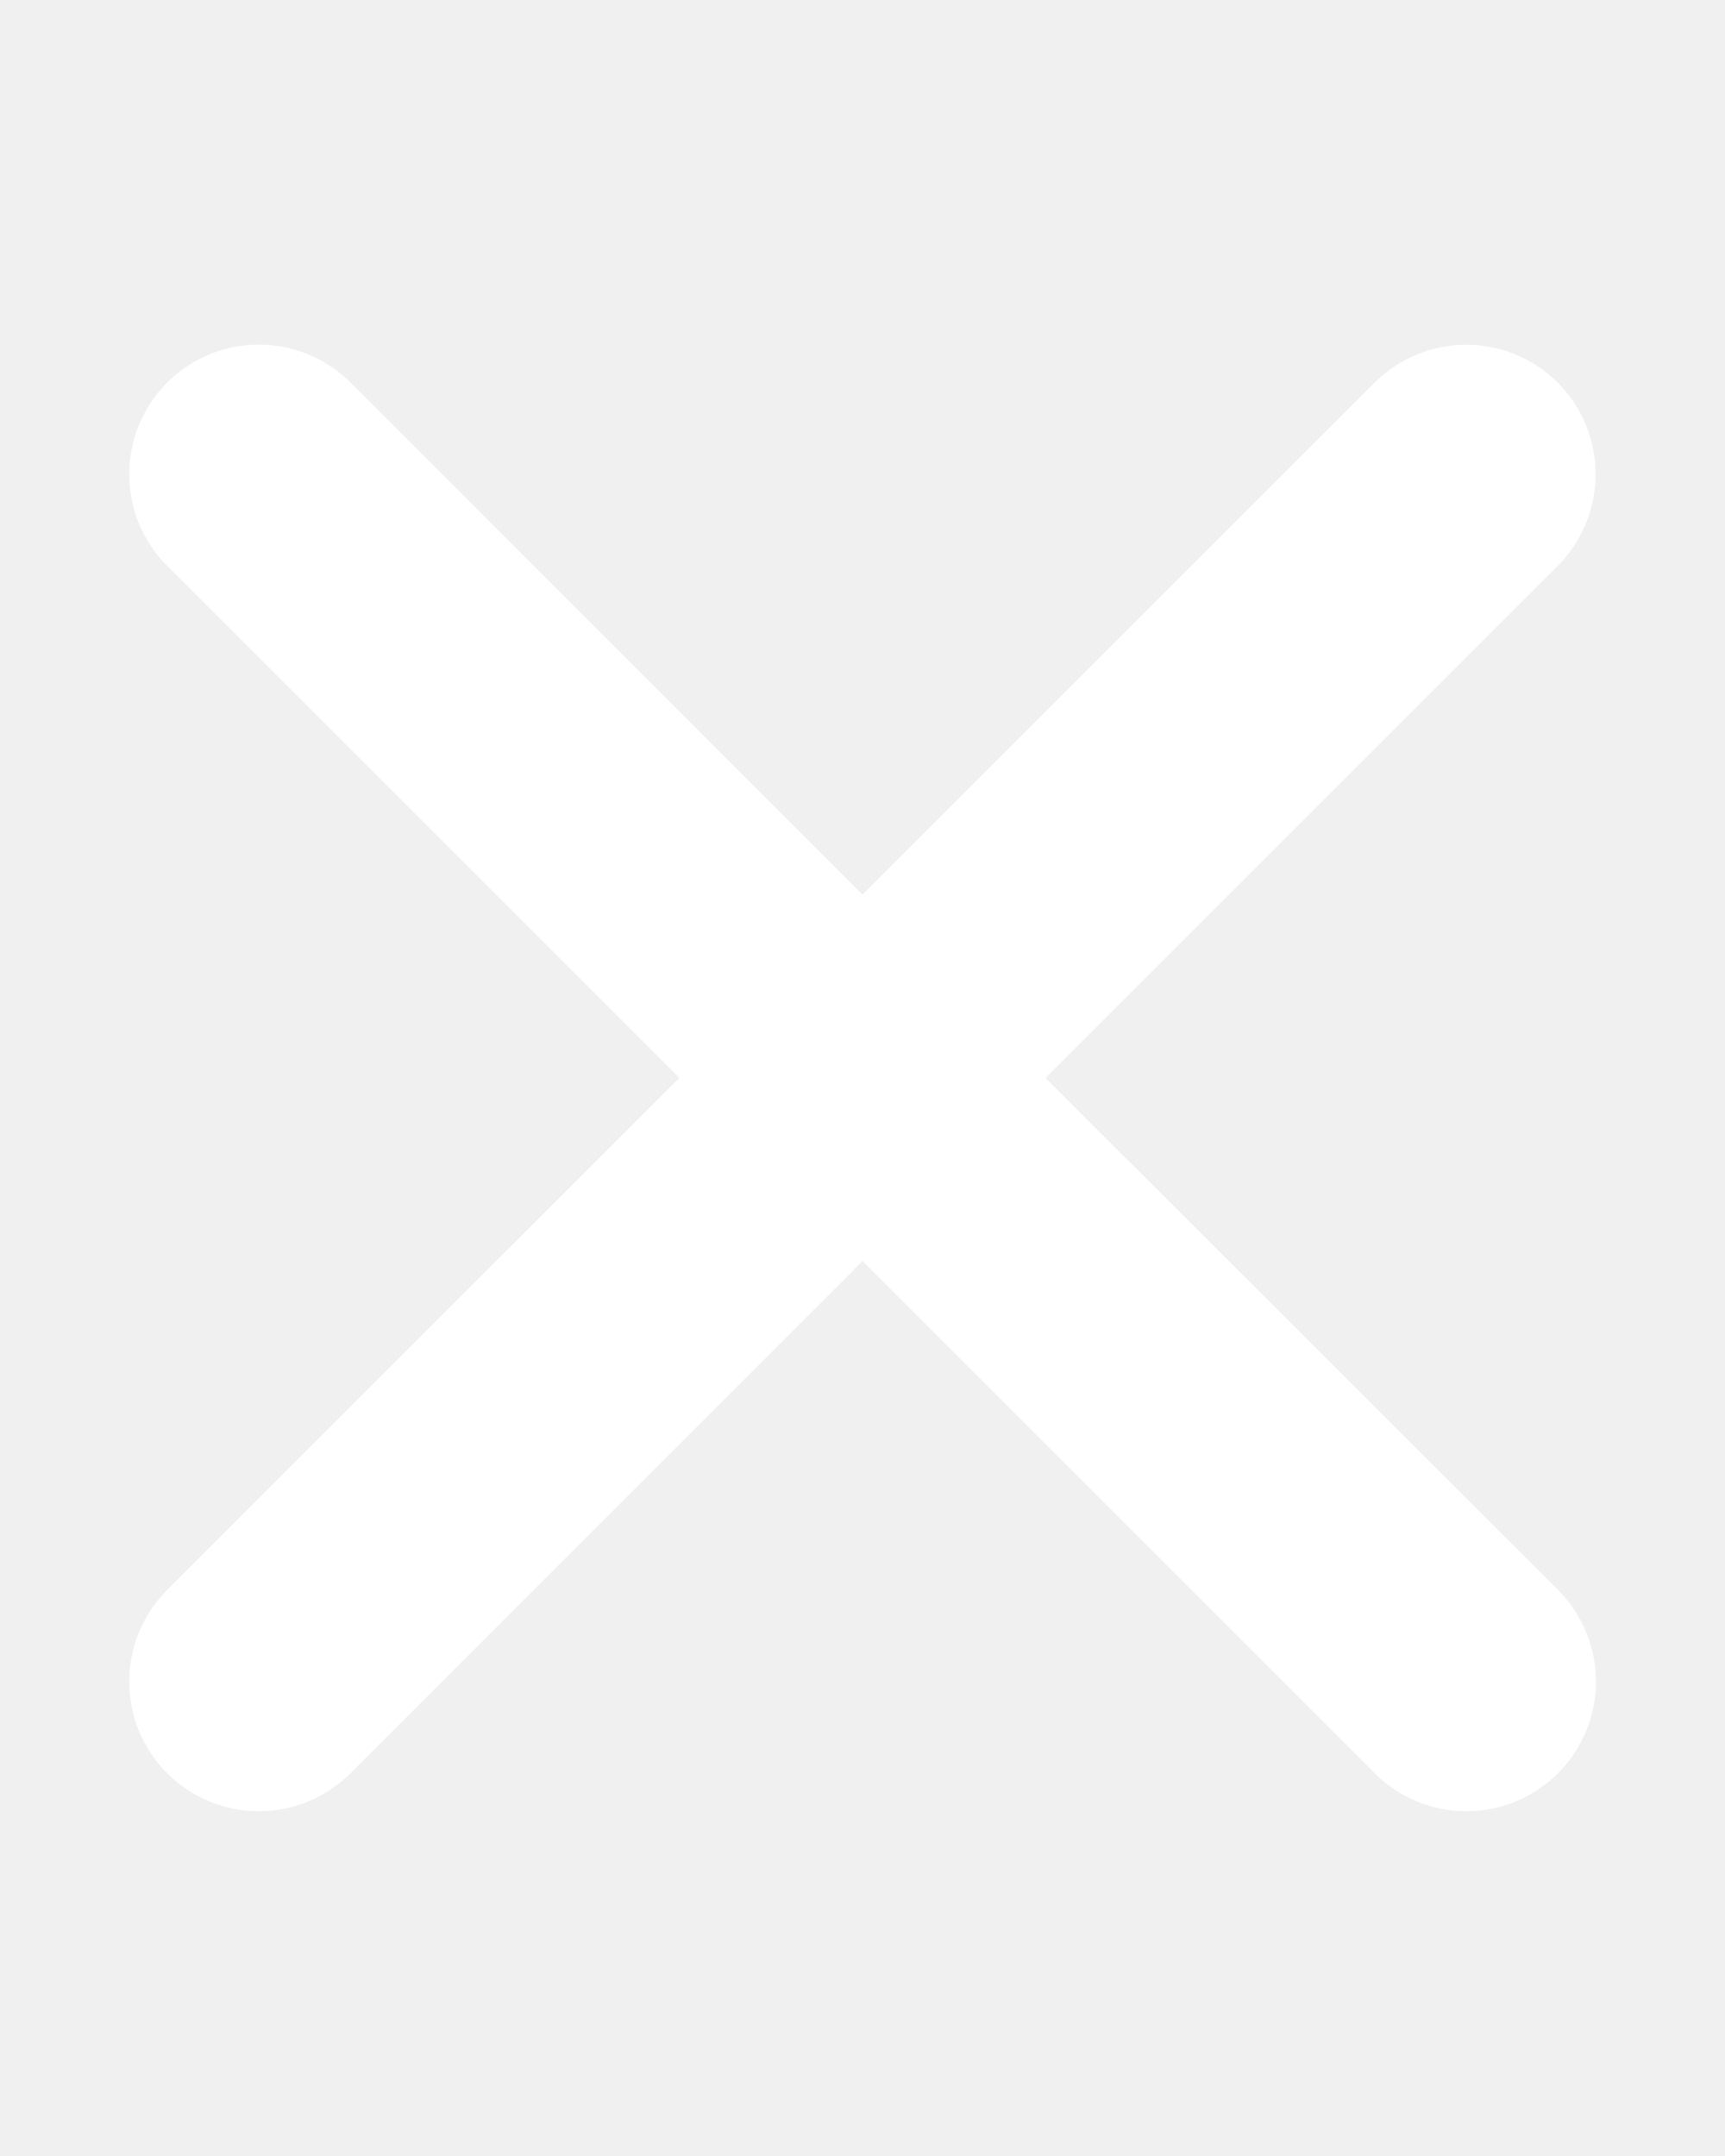
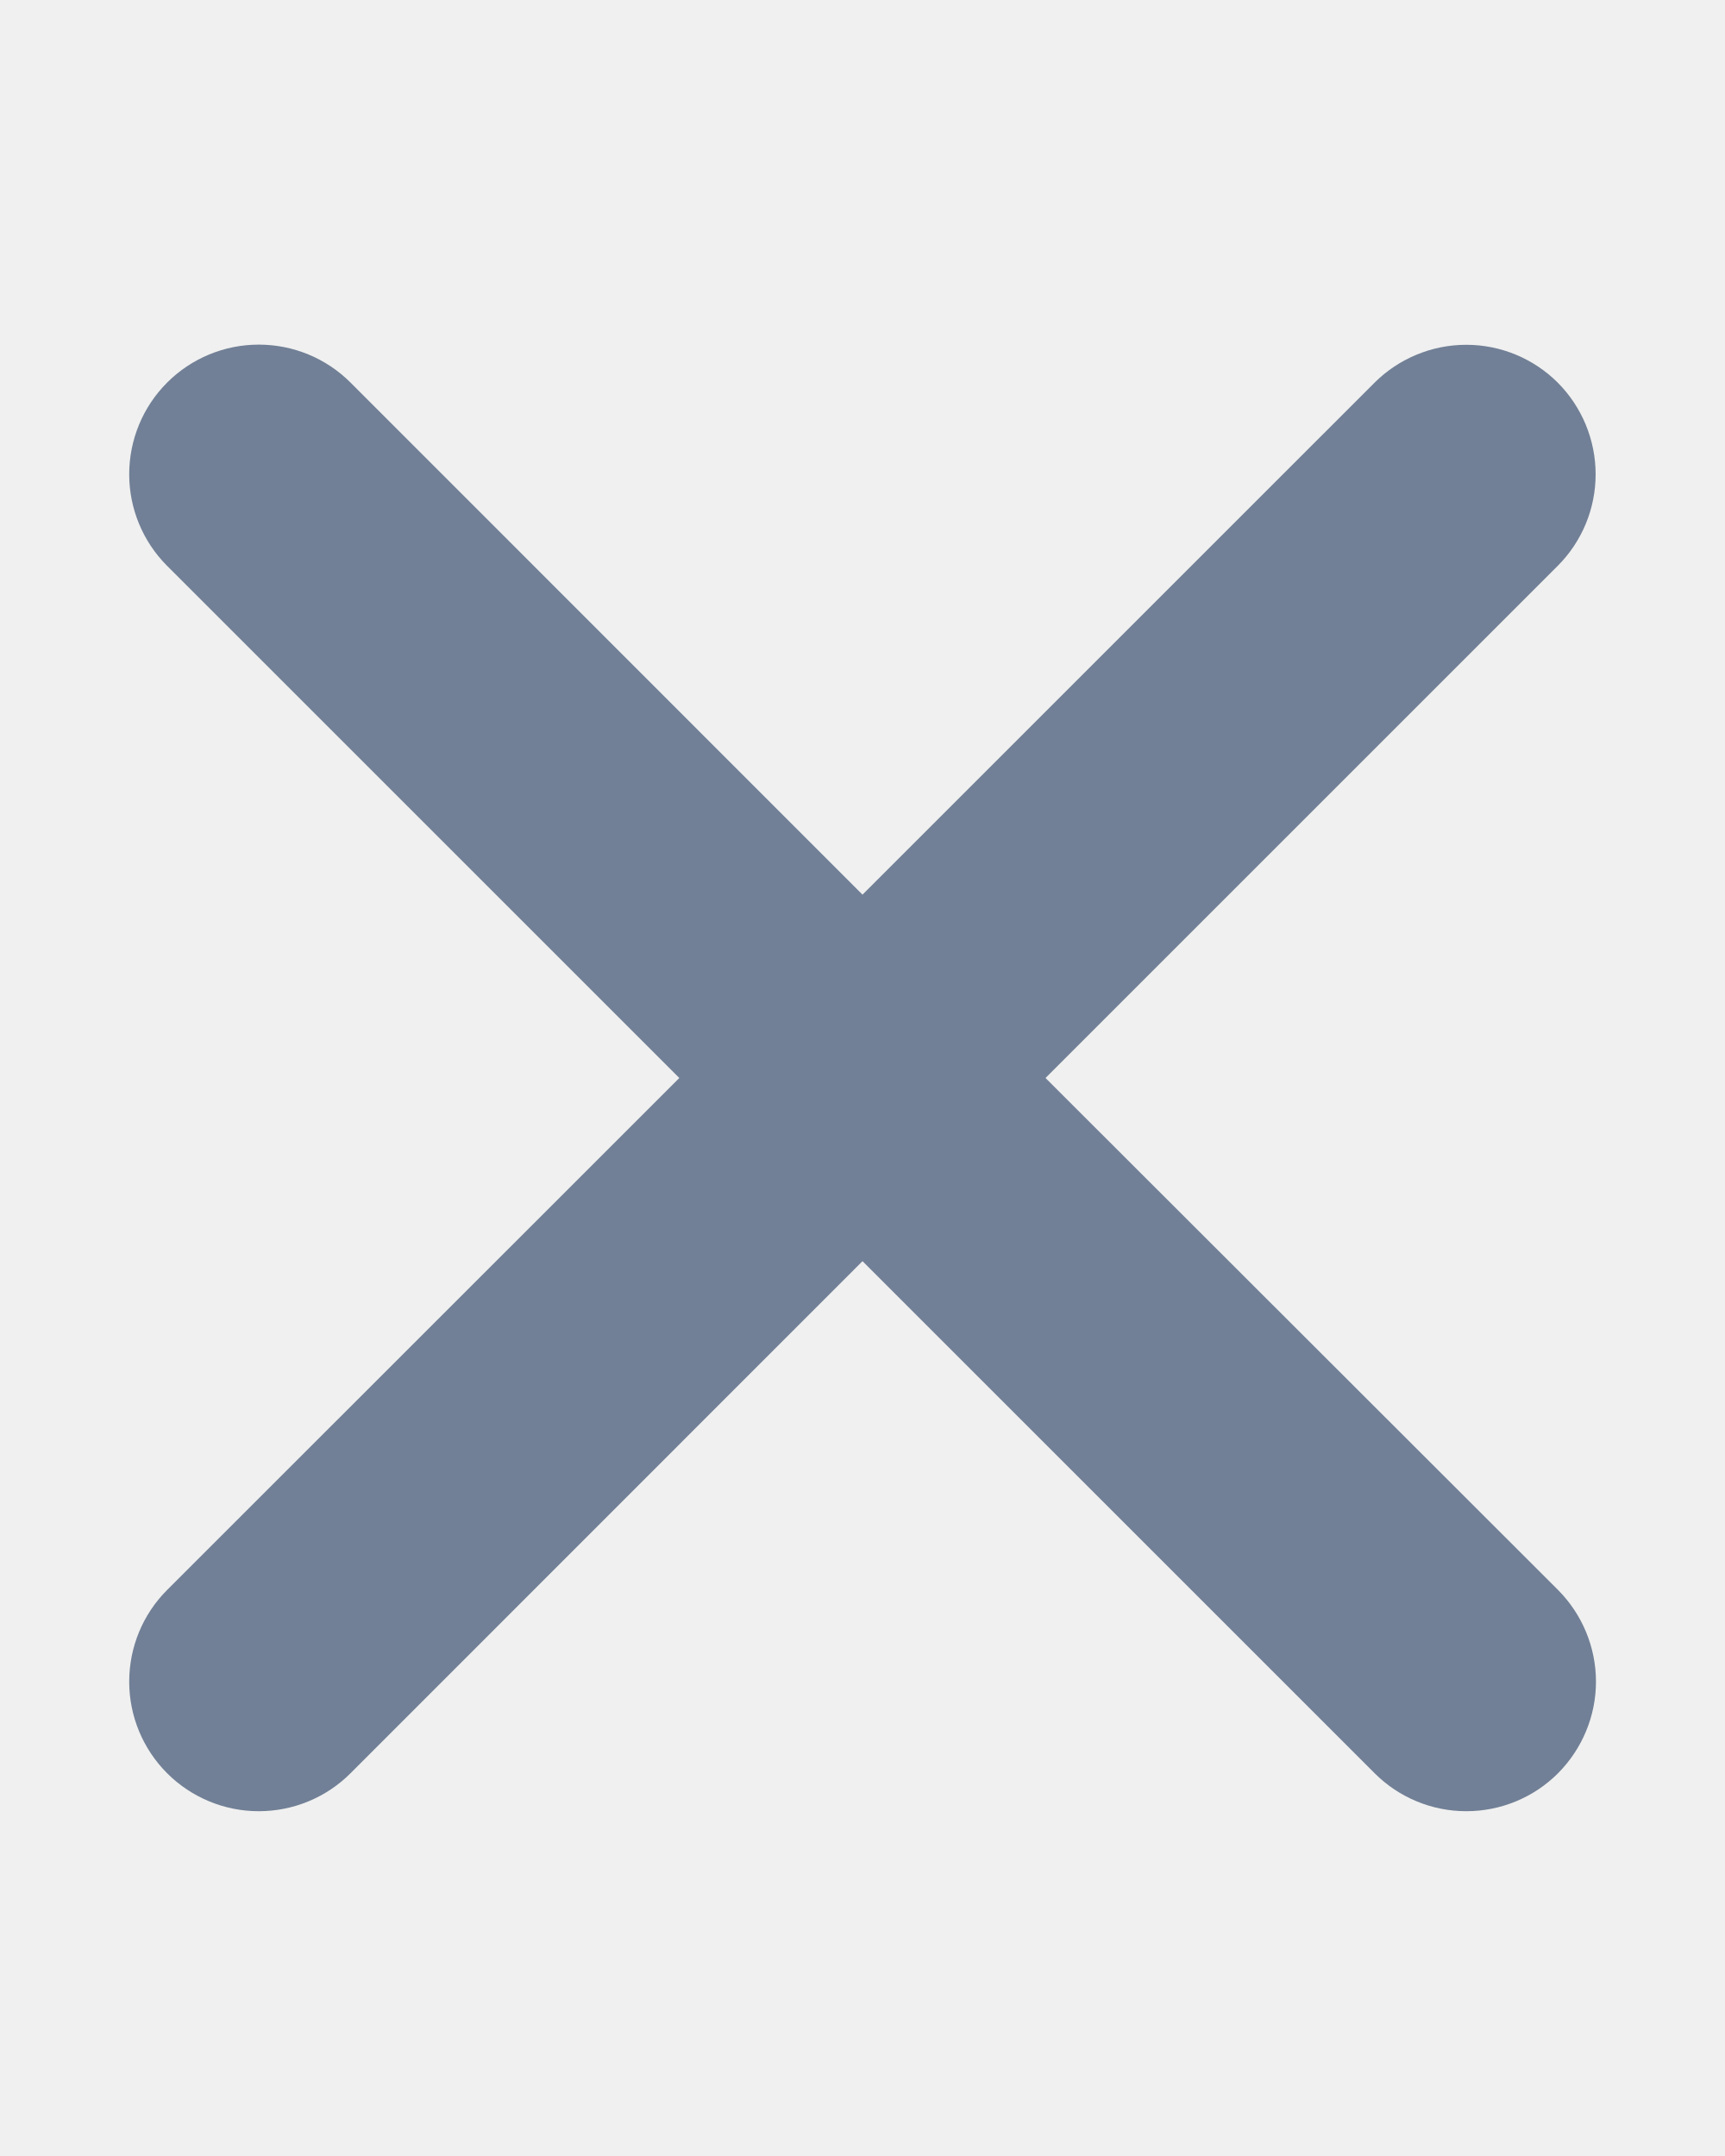
- <svg xmlns="http://www.w3.org/2000/svg" width="12" height="15" viewBox="0 0 10 10" fill="#fff">
-   <path d="M6.061 5L9.03 2.031C9.171 1.89 9.25 1.699 9.25 1.5C9.25 1.301 9.171 1.11 9.031 0.969C8.89 0.828 8.699 0.749 8.5 0.749C8.301 0.749 8.11 0.828 7.969 0.968L5 3.937L2.032 0.968C1.891 0.827 1.7 0.748 1.5 0.748C1.301 0.748 1.11 0.827 0.969 0.968C0.828 1.109 0.749 1.3 0.749 1.5C0.749 1.699 0.828 1.89 0.969 2.031L3.938 5L0.969 7.968C0.828 8.109 0.749 8.3 0.749 8.5C0.749 8.699 0.828 8.89 0.969 9.031C1.11 9.172 1.301 9.251 1.5 9.251C1.7 9.251 1.891 9.172 2.032 9.031L5 6.062L7.969 9.031C8.11 9.172 8.301 9.251 8.5 9.251C8.7 9.251 8.891 9.172 9.032 9.031C9.172 8.89 9.252 8.699 9.252 8.5C9.252 8.3 9.172 8.109 9.032 7.968L6.061 5Z" fill="#fff" />
+ <svg xmlns="http://www.w3.org/2000/svg" width="12" height="15" viewBox="0 0 10 10" fill="#718096">
+   <path d="M6.061 5L9.03 2.031C9.171 1.89 9.25 1.699 9.25 1.5C9.25 1.301 9.171 1.11 9.031 0.969C8.89 0.828 8.699 0.749 8.5 0.749C8.301 0.749 8.11 0.828 7.969 0.968L5 3.937L2.032 0.968C1.891 0.827 1.7 0.748 1.5 0.748C1.301 0.748 1.11 0.827 0.969 0.968C0.828 1.109 0.749 1.3 0.749 1.5C0.749 1.699 0.828 1.89 0.969 2.031L3.938 5L0.969 7.968C0.828 8.109 0.749 8.3 0.749 8.5C0.749 8.699 0.828 8.89 0.969 9.031C1.11 9.172 1.301 9.251 1.5 9.251C1.7 9.251 1.891 9.172 2.032 9.031L5 6.062L7.969 9.031C8.11 9.172 8.301 9.251 8.5 9.251C8.7 9.251 8.891 9.172 9.032 9.031C9.172 8.89 9.252 8.699 9.252 8.5C9.252 8.3 9.172 8.109 9.032 7.968L6.061 5Z" fill="#718096" />
</svg>
